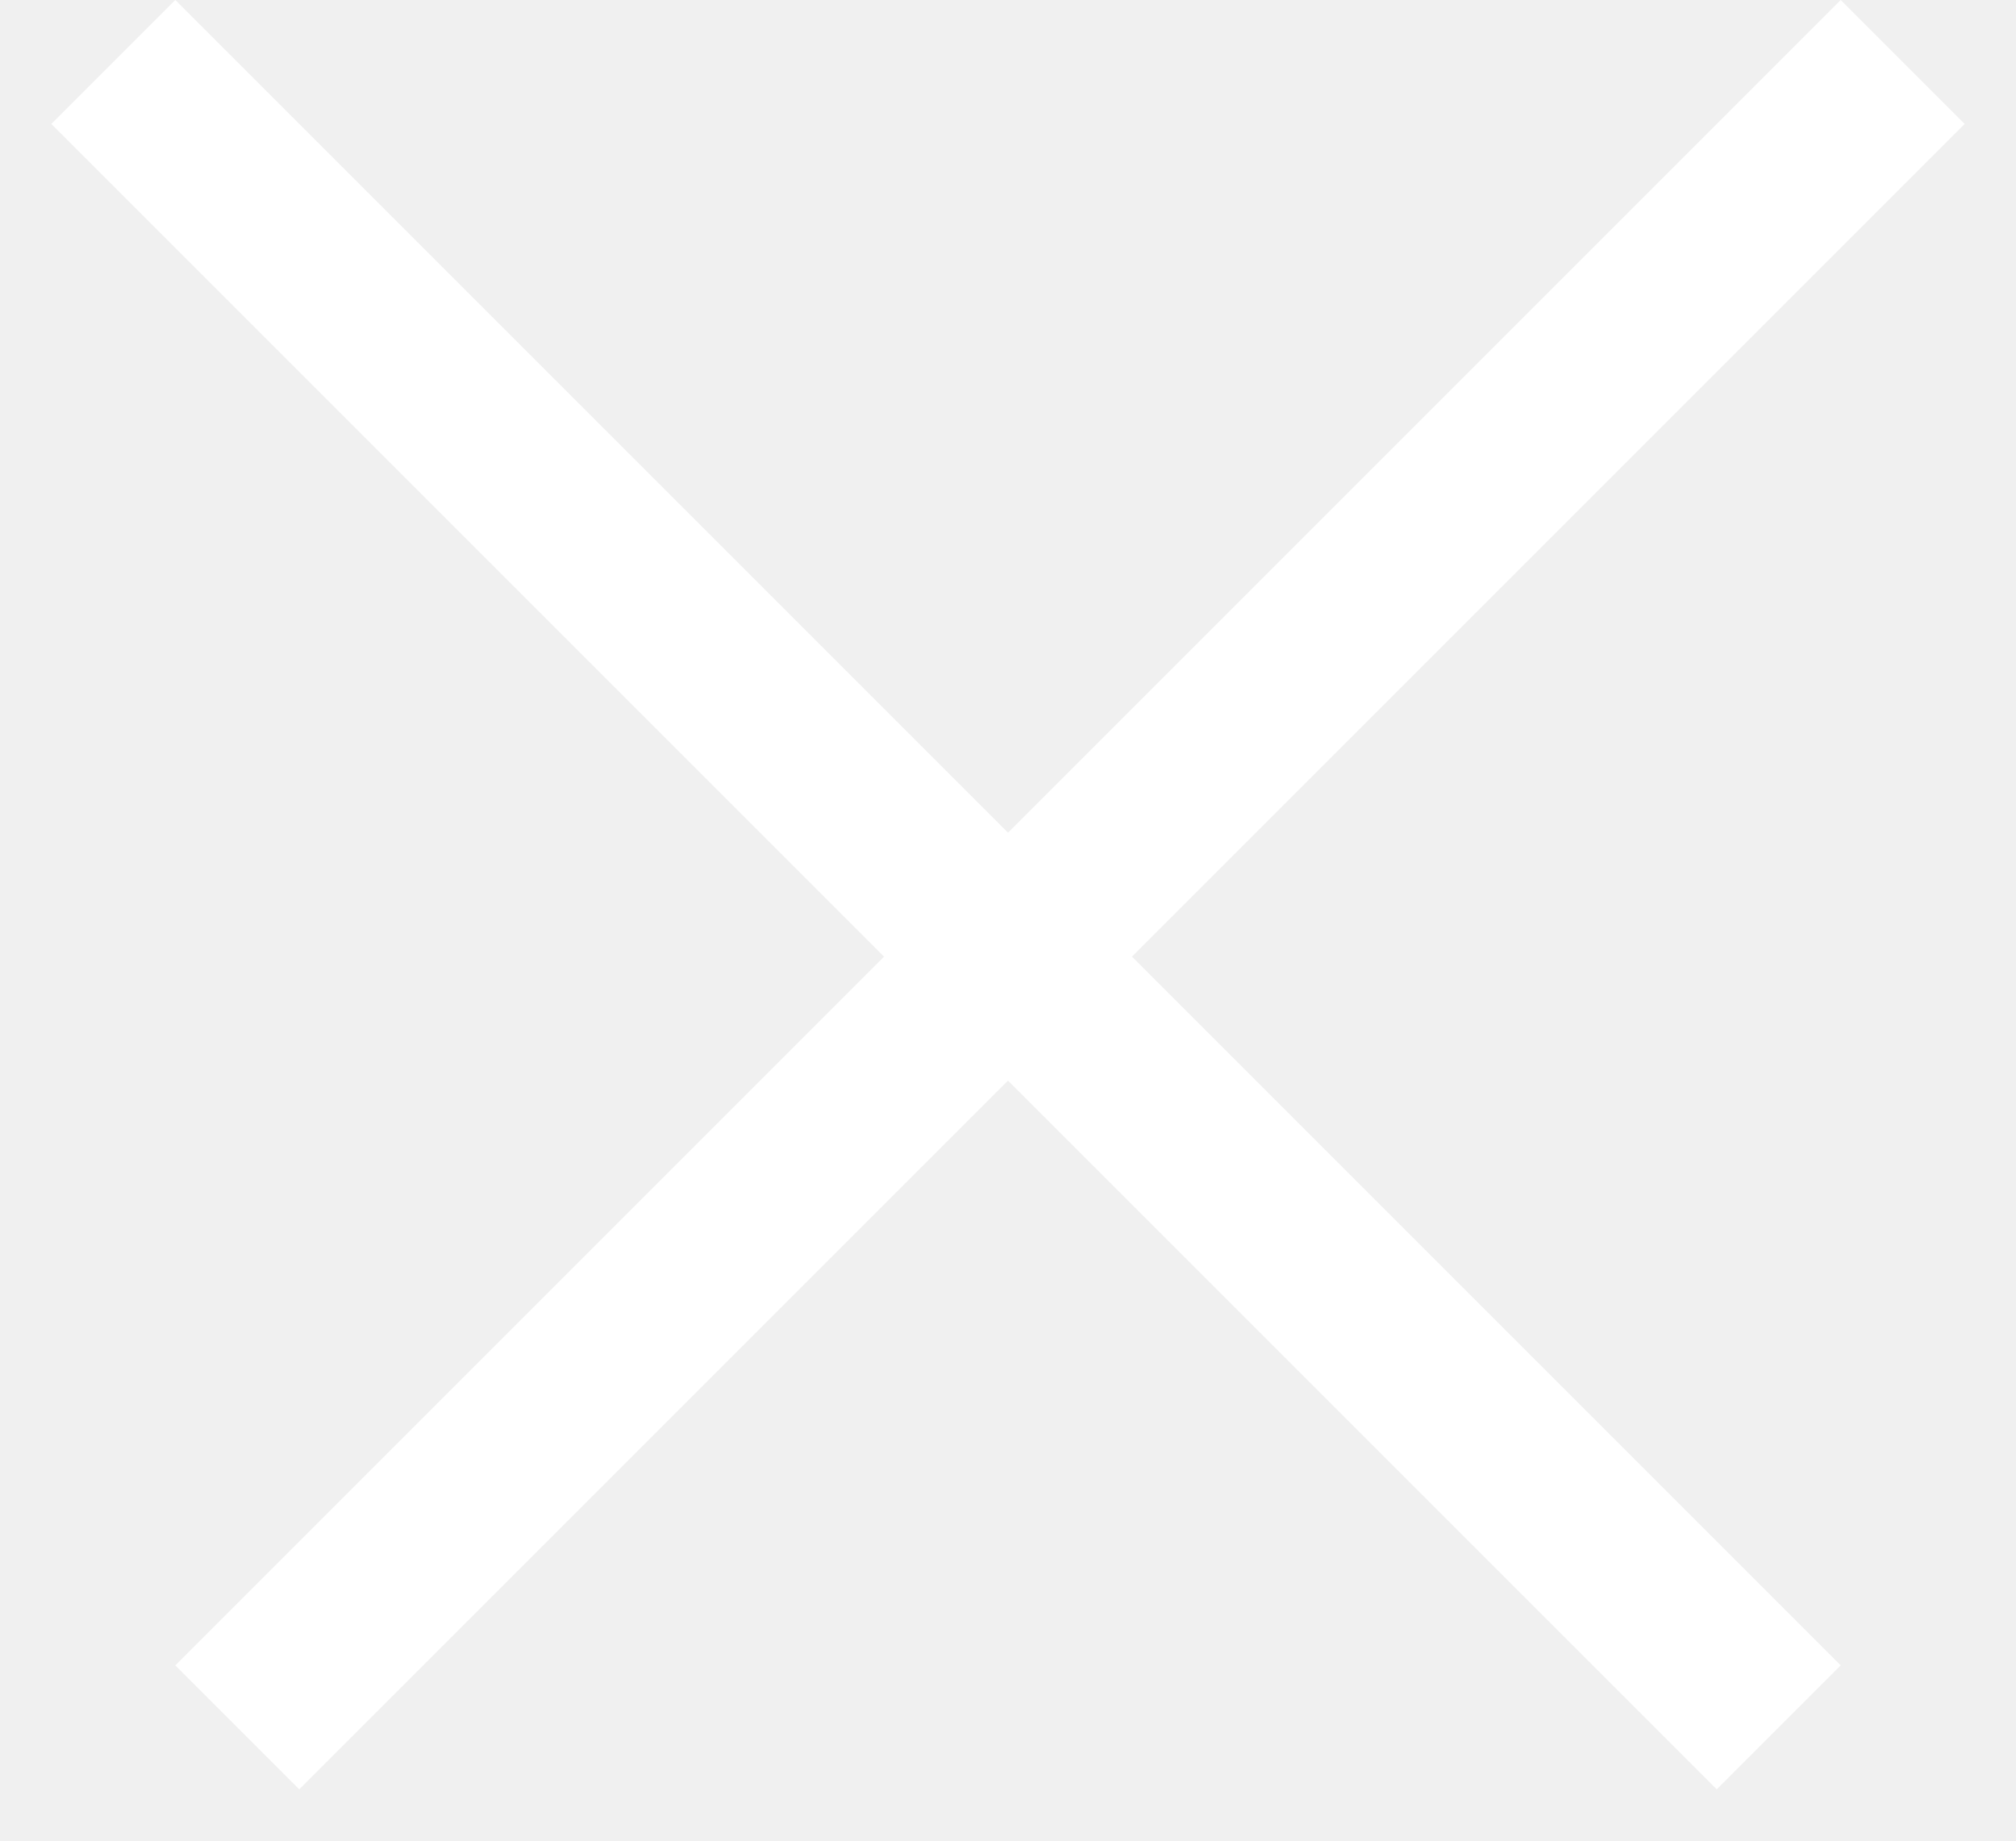
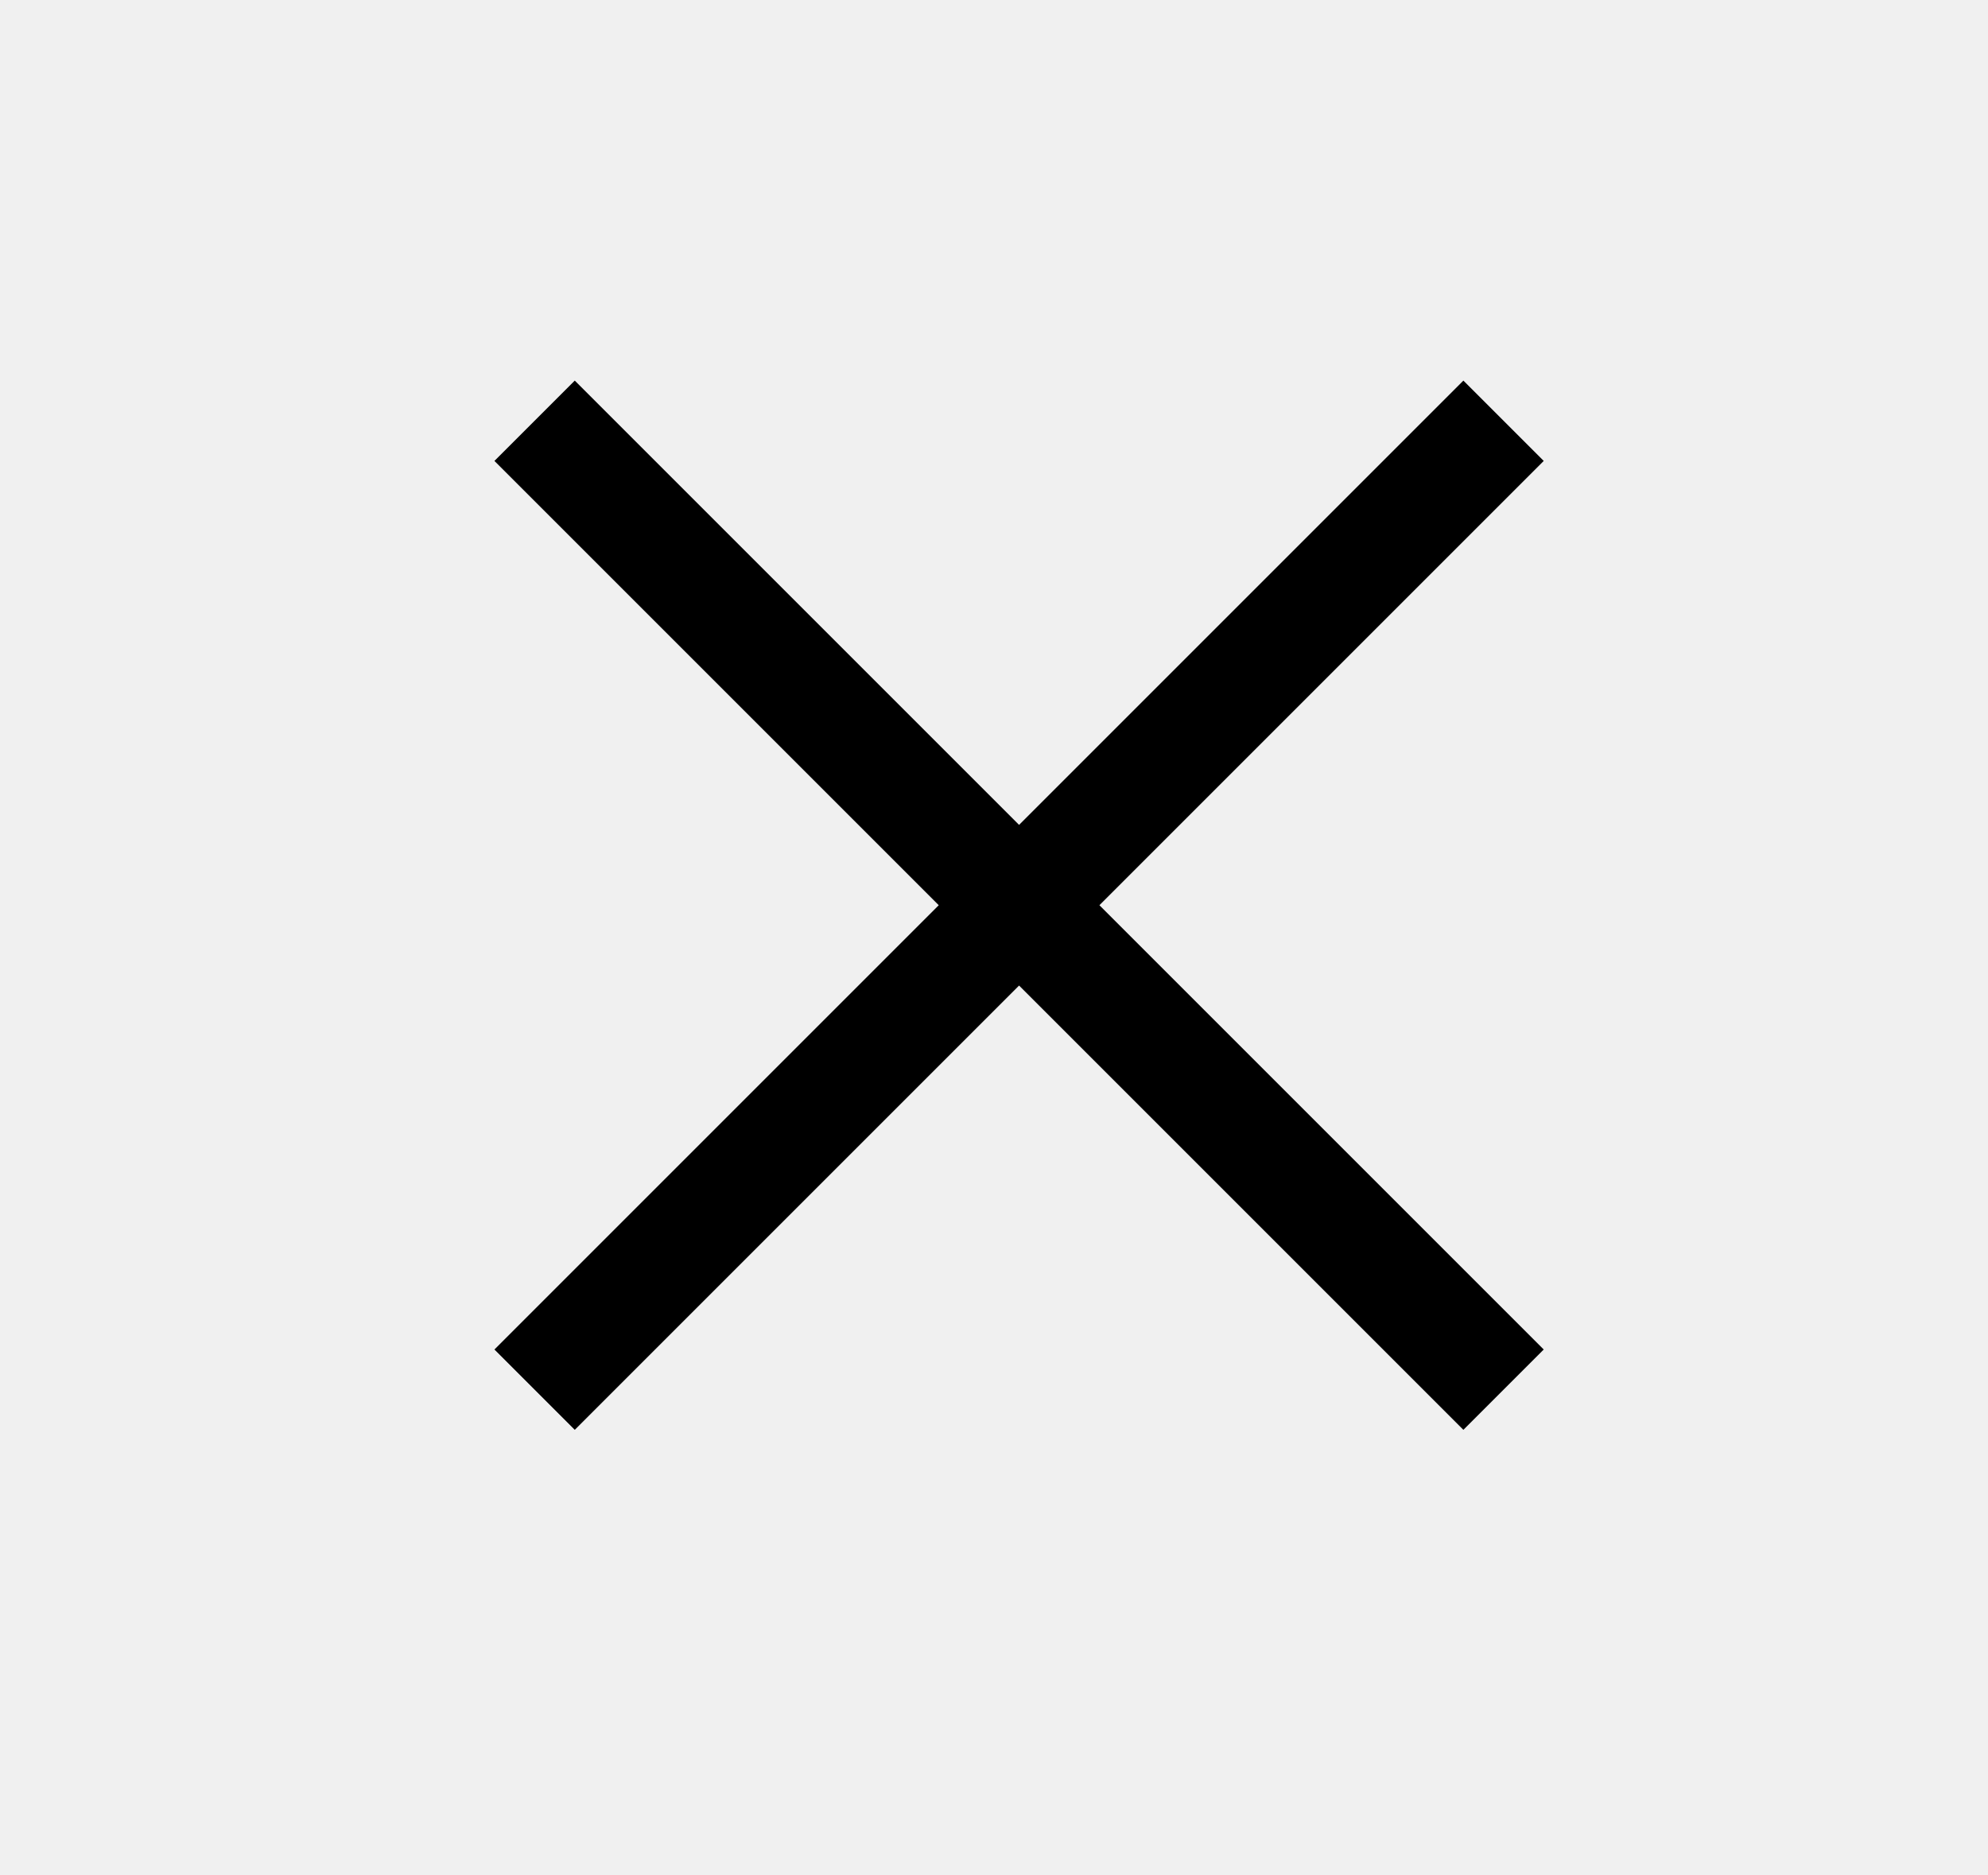
- <svg xmlns="http://www.w3.org/2000/svg" width="23" height="21" viewBox="0 0 23 21" fill="none">
-   <line x1="21.707" y1="0.707" x2="2.707" y2="19.707" stroke="white" stroke-width="2" />
-   <line x1="20.293" y1="19.707" x2="1.293" y2="0.707" stroke="white" stroke-width="2" />
+ <svg xmlns="http://www.w3.org/2000/svg" width="35" height="33" viewBox="0 0 35 33" fill="none">
+   <path d="M9.412 7.408L26.471 24.467" stroke="black" stroke-width="2" />
+   <path d="M9.412 24.467L26.471 7.408" stroke="black" stroke-width="2" />
</svg>
